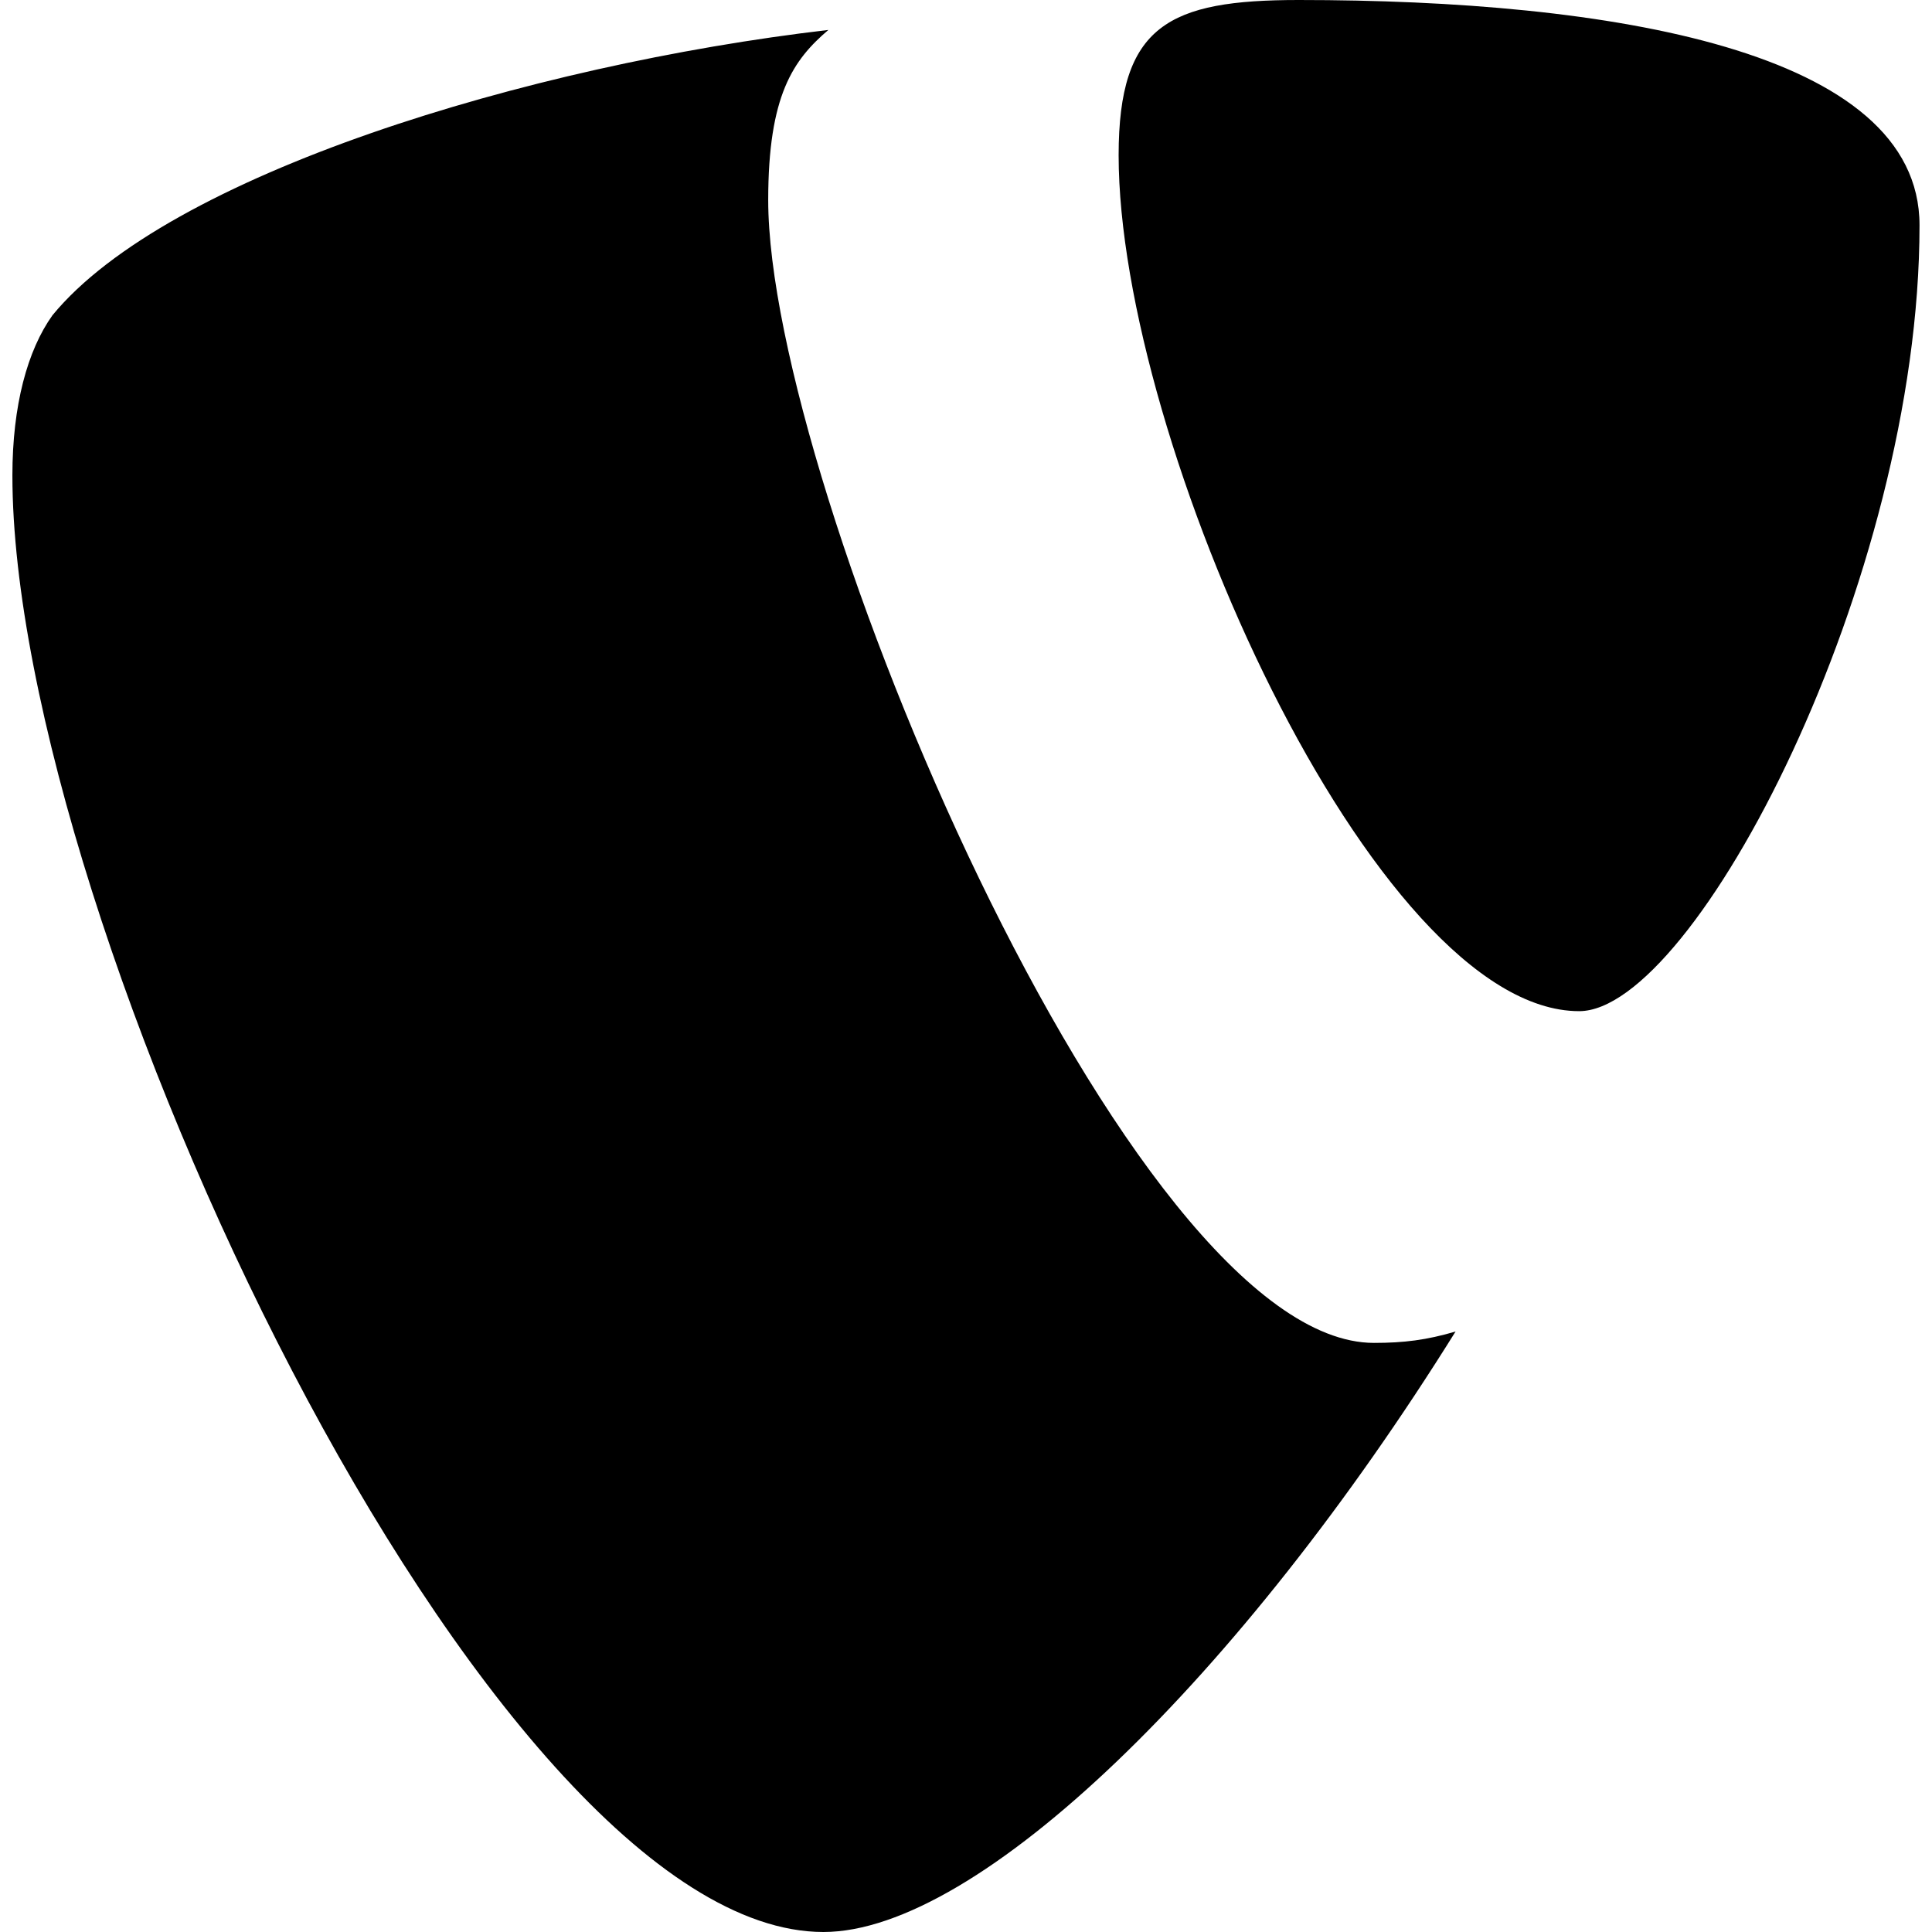
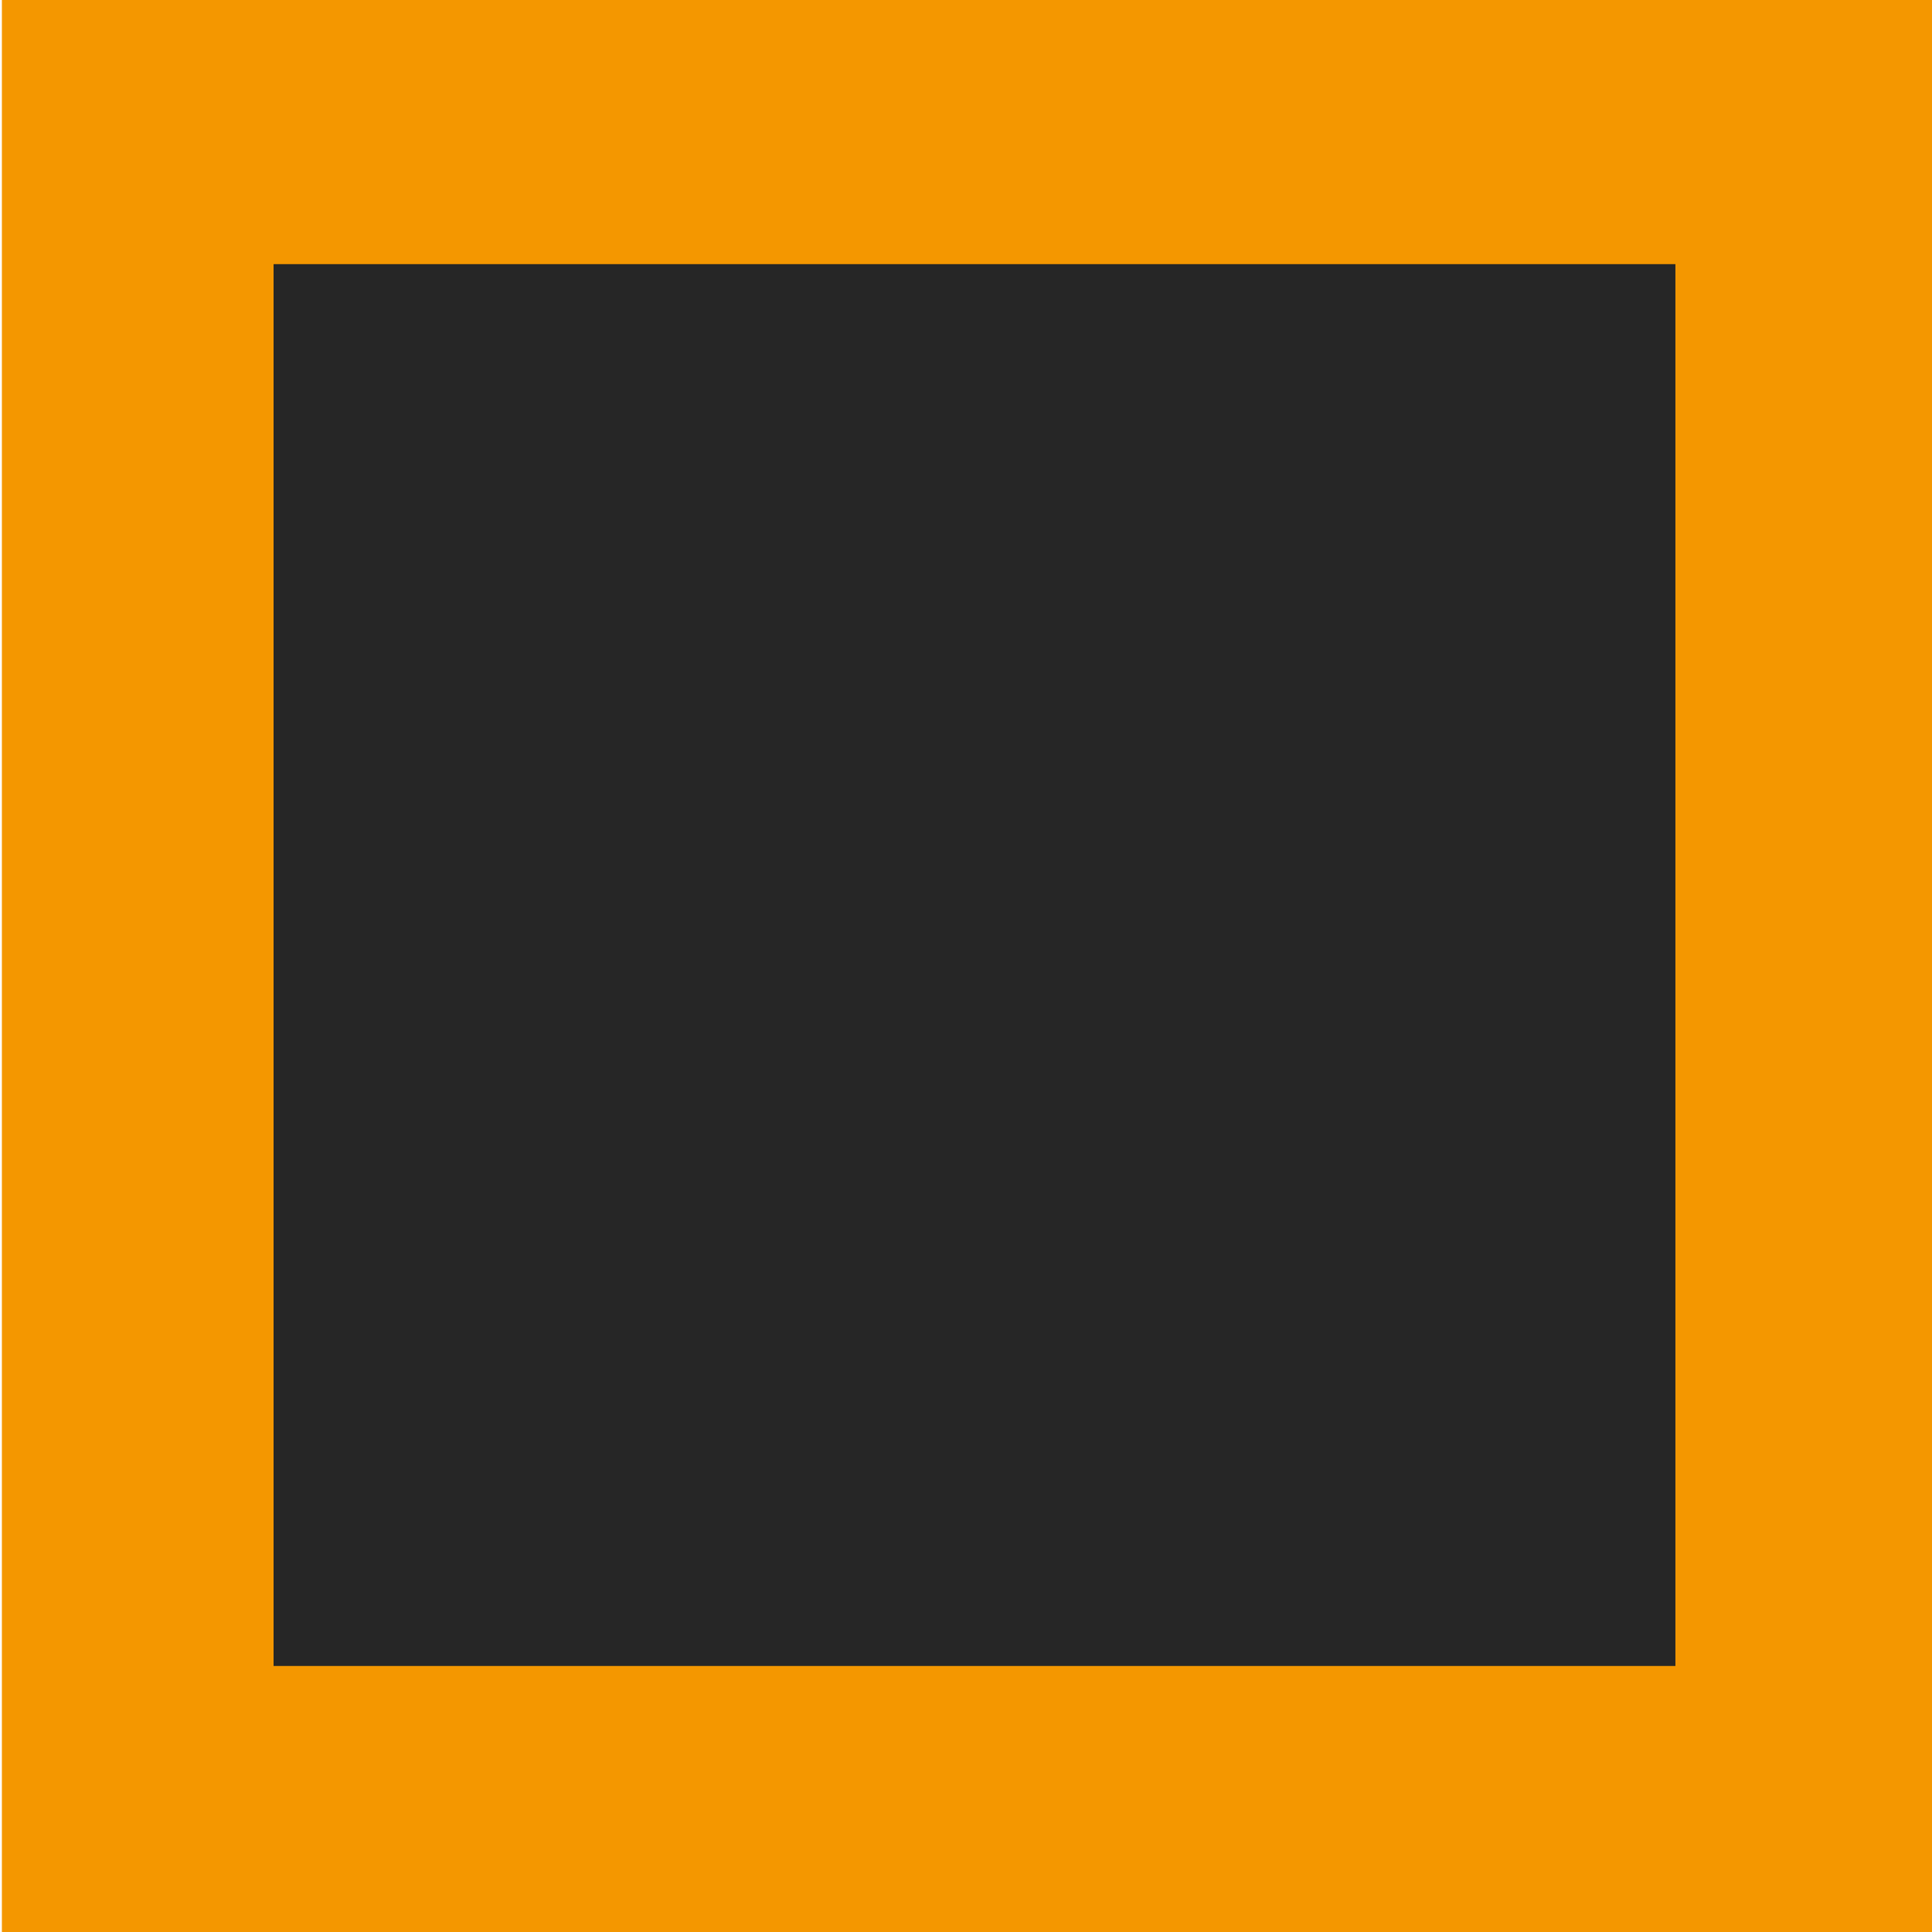
- <svg xmlns="http://www.w3.org/2000/svg" version="1.1" id="Layer_1" x="0px" y="0px" width="1024px" height="1024px" viewBox="0 0 24 24" enable-background="new 0 0 24 24" xml:space="preserve">
-   <path d="M18.08,16.541c-0.356,0.105-0.64,0.141-1.012,0.141c-3.046,0-7.525-10.651-7.525-14.196c0-1.306,0.311-1.741,0.747-2.114  c-3.73,0.435-8.208,1.803-9.638,3.544c-0.311,0.435-0.498,1.12-0.498,1.99C0.154,11.441,6.062,24,10.229,24  c1.928,0,5.179-3.17,7.853-7.46L18.08,16.541z M16.134,0c3.857,0,7.711,0.622,7.711,2.798c0,4.415-2.797,9.763-4.228,9.763  c-2.55,0-5.721-7.089-5.721-10.634C13.897,0.312,14.519,0,16.134,0z" />
+ <svg xmlns="http://www.w3.org/2000/svg" width="100%" height="100%" viewBox="0 0 1024 1024" version="1.1" xml:space="preserve" style="fill-rule:evenodd;clip-rule:evenodd;stroke-linejoin:round;stroke-miterlimit:2;">
+   <rect x="1" y="0" width="1023" height="1024" style="fill:#f49700;" />
+   <rect x="145" y="140" width="743" height="743" style="fill:#262626;" />
</svg>
